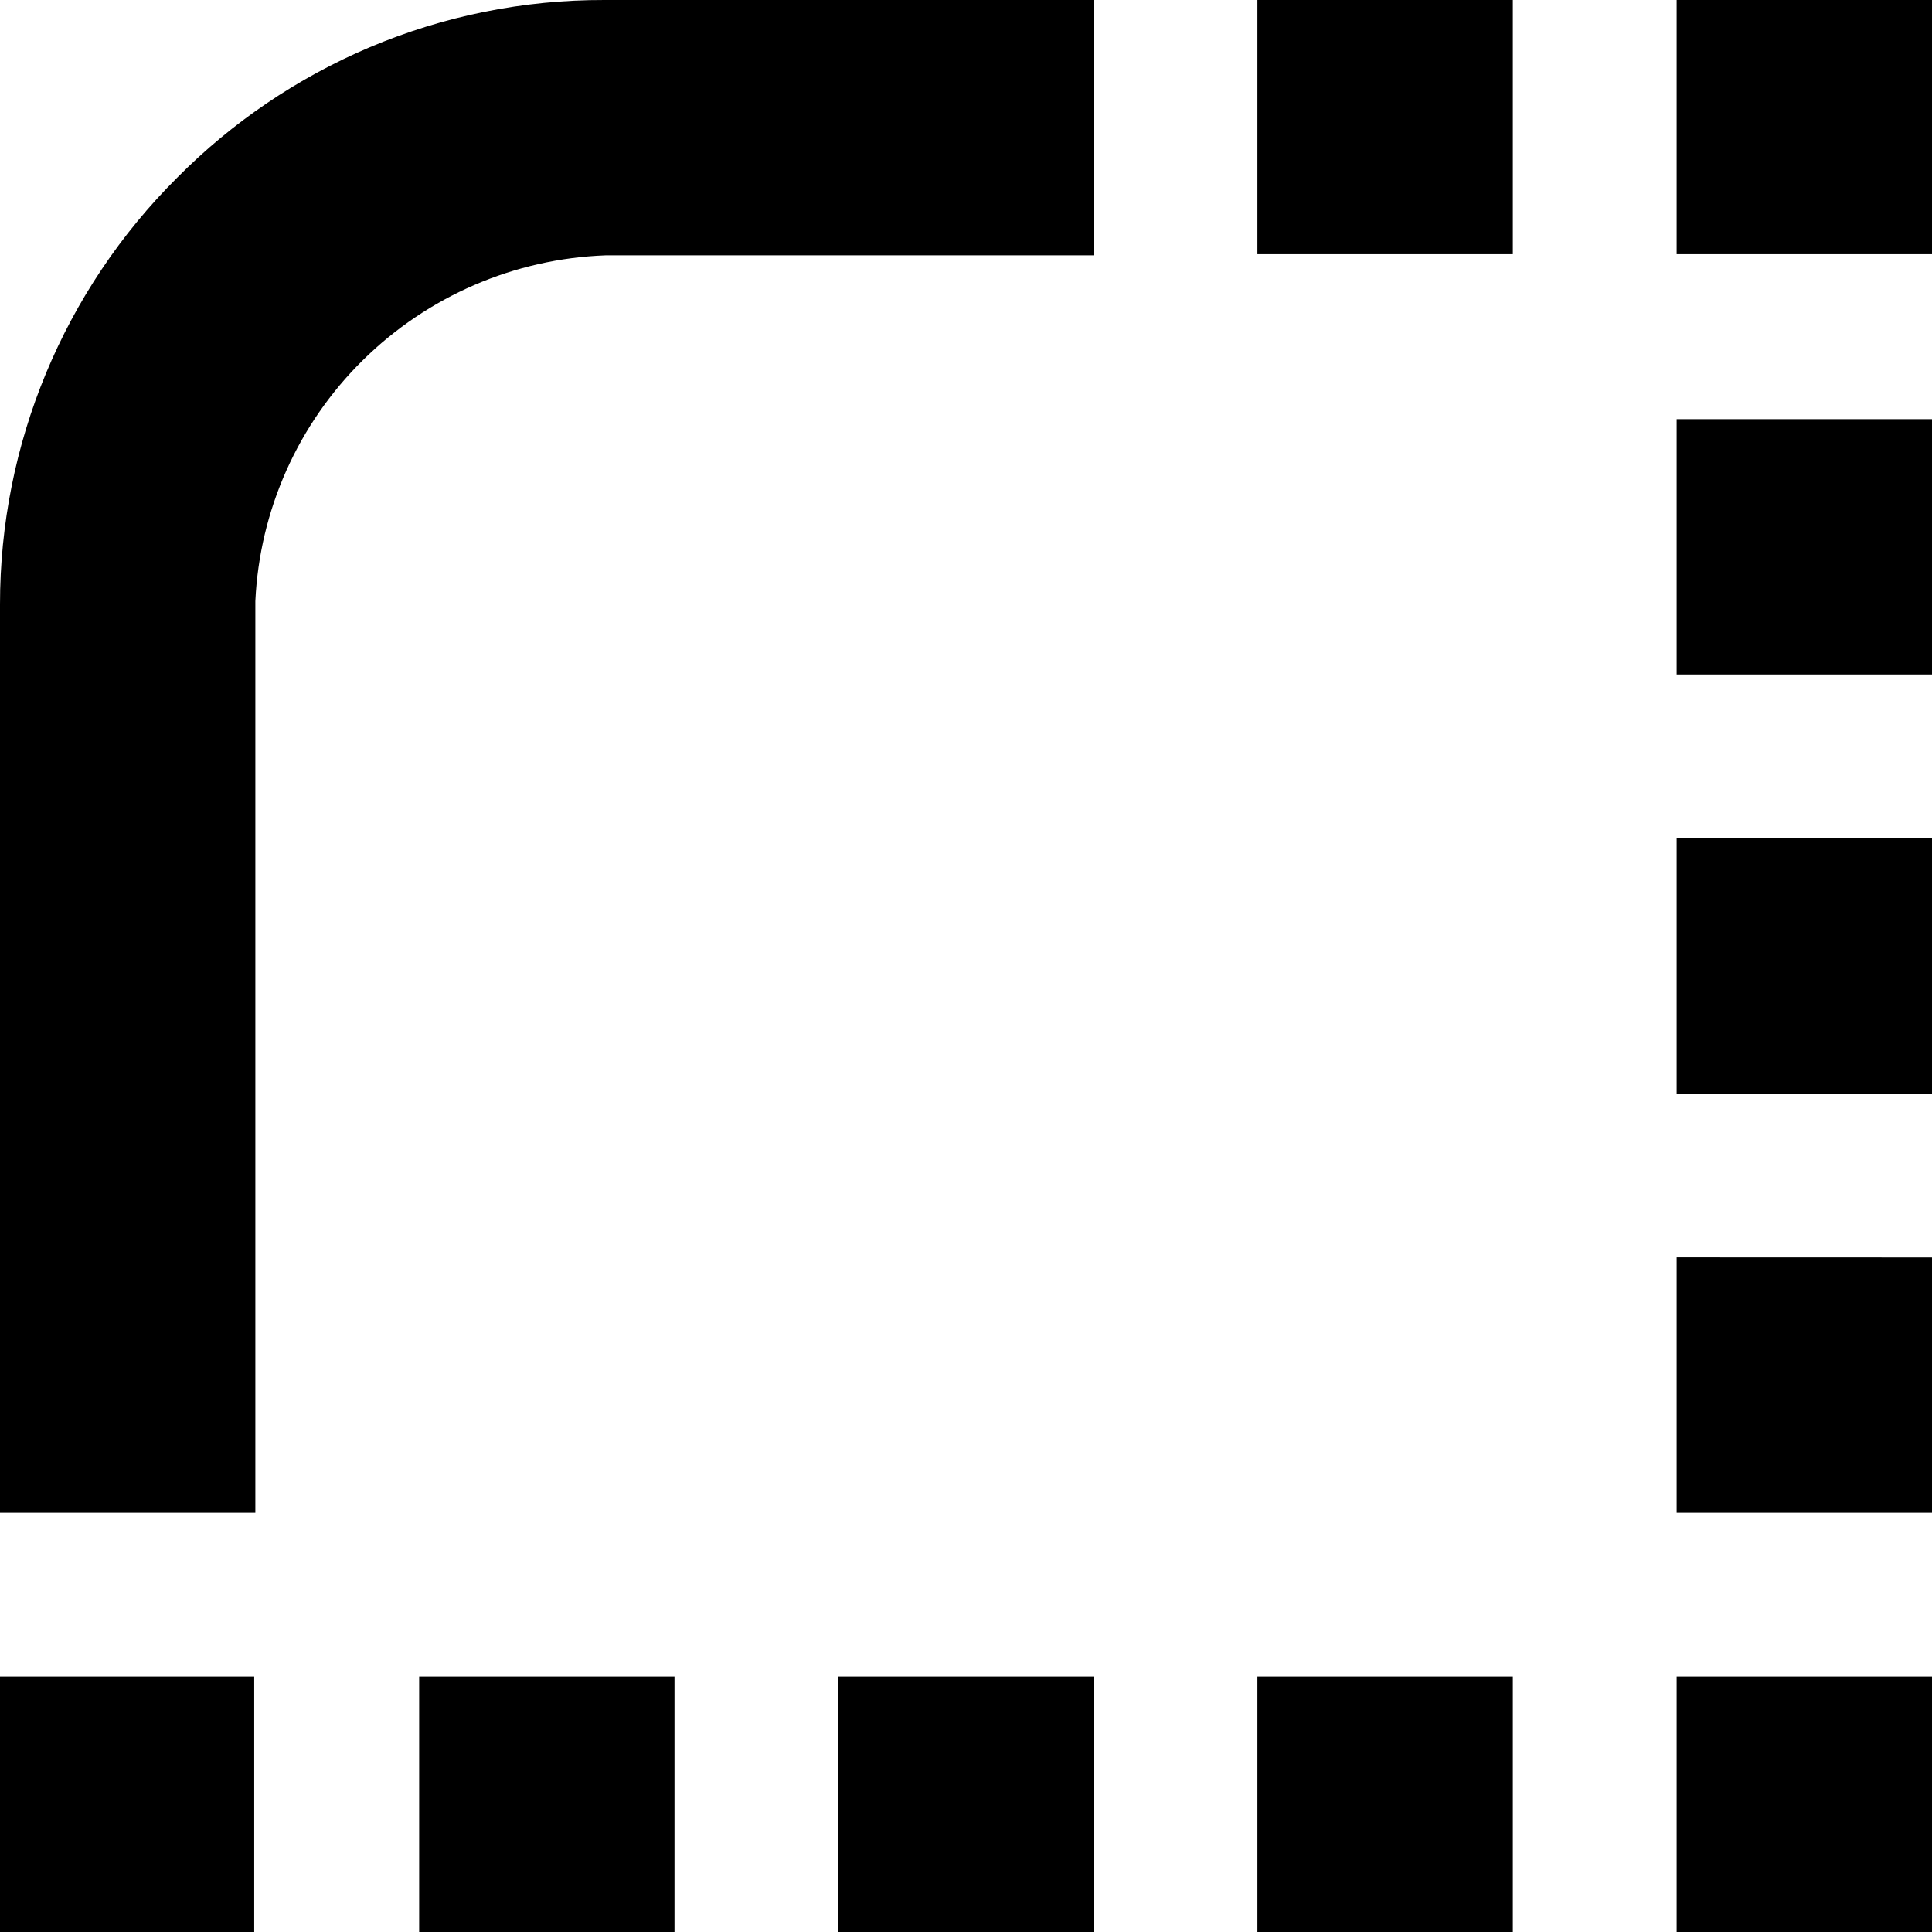
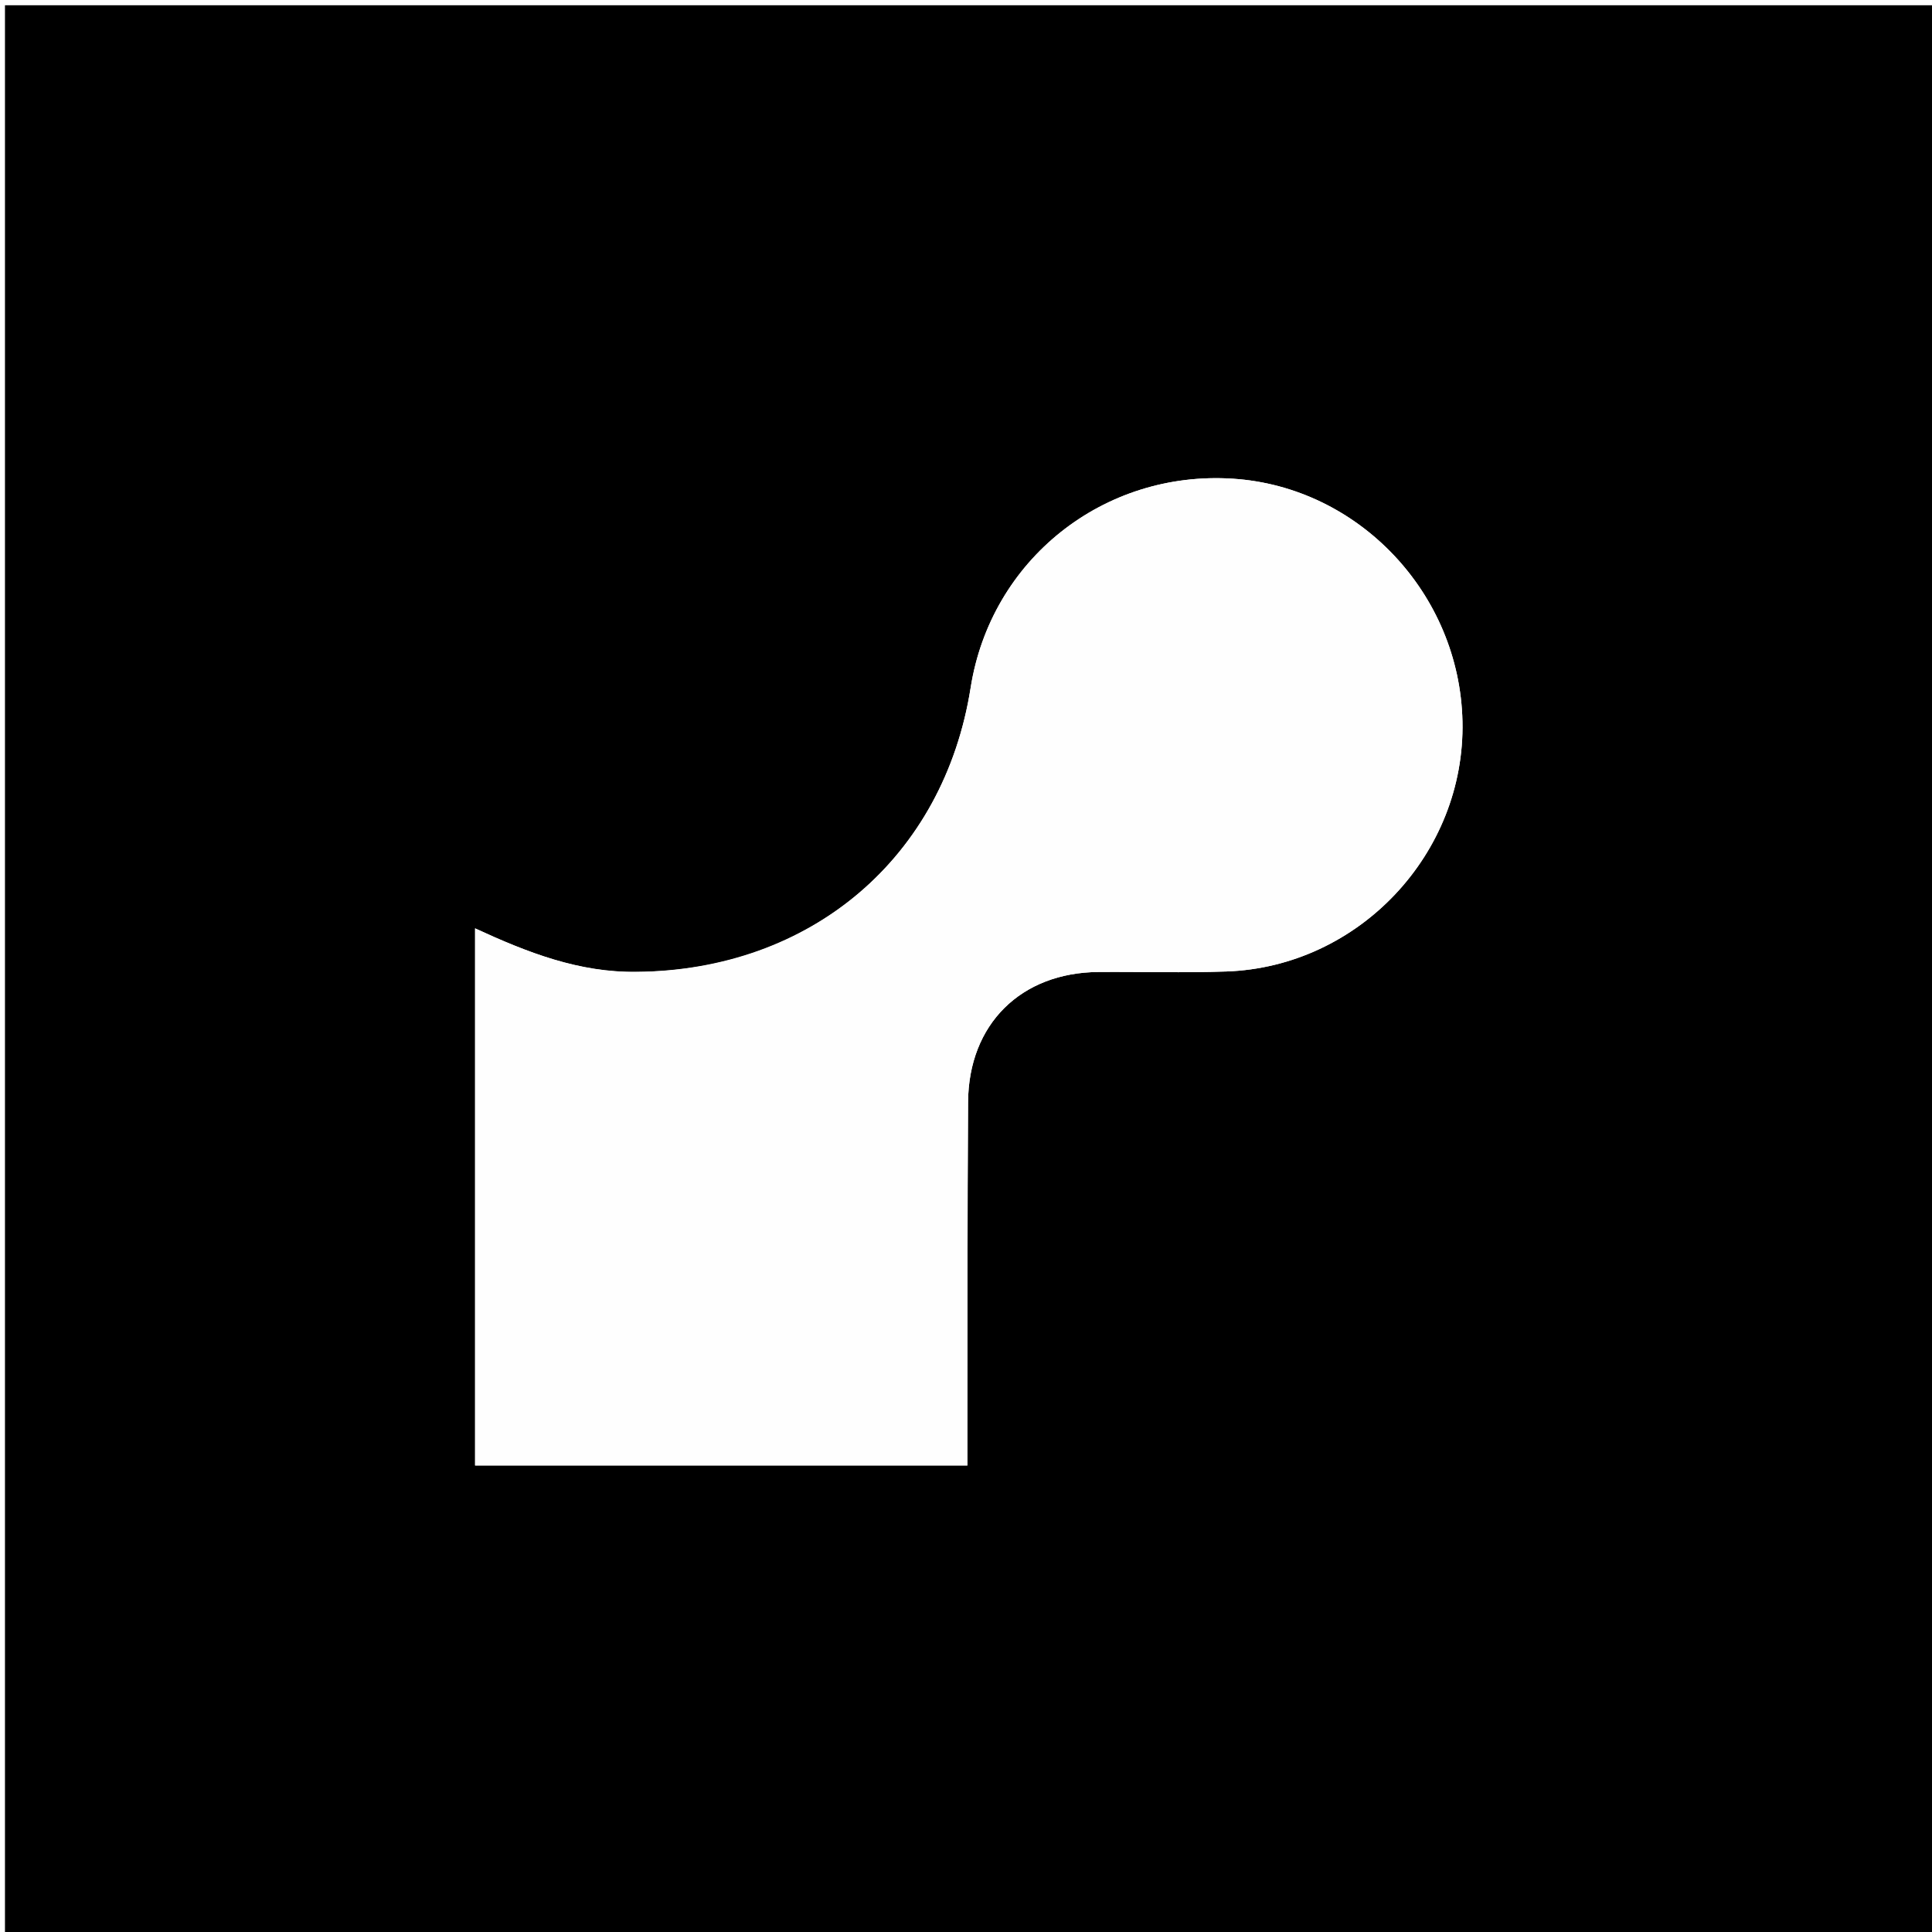
- <svg xmlns="http://www.w3.org/2000/svg" width="512" height="512" viewBox="0 0 24 24">
-   <path fill="#000000" d="M13.586 0v3.172H7.523a4.528 4.528 0 0 0-3.018 1.305a4.498 4.498 0 0 0-1.333 2.99v11.326H0V7.509a7.472 7.472 0 0 1 2.204-5.305A7.471 7.471 0 0 1 4.588.589A7.432 7.432 0 0 1 7.51 0Zm5.207 0v3.158H15.62V0ZM24 0v3.158h-3.172V0Zm0 5.207v3.172h-3.172V5.207Zm0 5.207v3.172h-3.172v-3.172Zm0 5.207v3.172h-3.172V15.62Zm0 5.207V24h-3.172v-3.172Zm-5.207 0V24H15.62v-3.172Zm-5.207 0V24h-3.172v-3.172Zm-5.207 0V24H5.207v-3.172Zm-5.221 0V24H0v-3.172Z" />
+ <svg xmlns="http://www.w3.org/2000/svg" version="1.1" id="Layer_1" x="0px" y="0px" width="100%" viewBox="0 0 400 400" enable-background="new 0 0 400 400" xml:space="preserve">
+   <path fill="#000000" opacity="1" stroke="none" d=" M179,401   C119.352,401 60.204,401 1.028,401   C1.028,267.727 1.028,134.454 1.028,1.09   C134.231,1.09 267.463,1.09 400.847,1.09   C400.847,134.333 400.847,267.667 400.847,401   C327.12,401 253.31,401 179,401  M131.551,201.215   C119.913,201.384 109.296,197.256 98.361,192.208   C98.361,230.083 98.361,266.772 98.361,303.415   C132.472,303.415 166.214,303.415 200.285,303.415   C200.285,301.453 200.282,299.803 200.285,298.153   C200.322,274.831 200.274,251.507 200.427,228.185   C200.533,212.042 211.357,201.357 227.441,201.24   C236.27,201.176 245.108,201.443 253.927,201.133   C281.359,200.167 303.388,176.714 302.788,149.342   C302.208,122.894 281.312,100.806 255.267,99.11   C228.416,97.362 205.137,115.914 200.961,142.389   C195.434,177.422 168.075,200.939 131.551,201.215  z" />
+   <path fill="#FEFEFE" opacity="1" stroke="none" d=" M132.035,201.217   C168.075,200.939 195.434,177.422 200.961,142.389   C205.137,115.914 228.416,97.362 255.267,99.11   C281.312,100.806 302.208,122.894 302.788,149.342   C303.388,176.714 281.359,200.167 253.927,201.133   C245.108,201.443 236.27,201.176 227.441,201.24   C211.357,201.357 200.533,212.042 200.427,228.185   C200.274,251.507 200.322,274.831 200.285,298.153   C200.282,299.803 200.285,301.453 200.285,303.415   C166.214,303.415 132.472,303.415 98.361,303.415   C98.361,266.772 98.361,230.083 98.361,192.208   C109.296,197.256 119.913,201.384 132.035,201.217  z" />
</svg>
